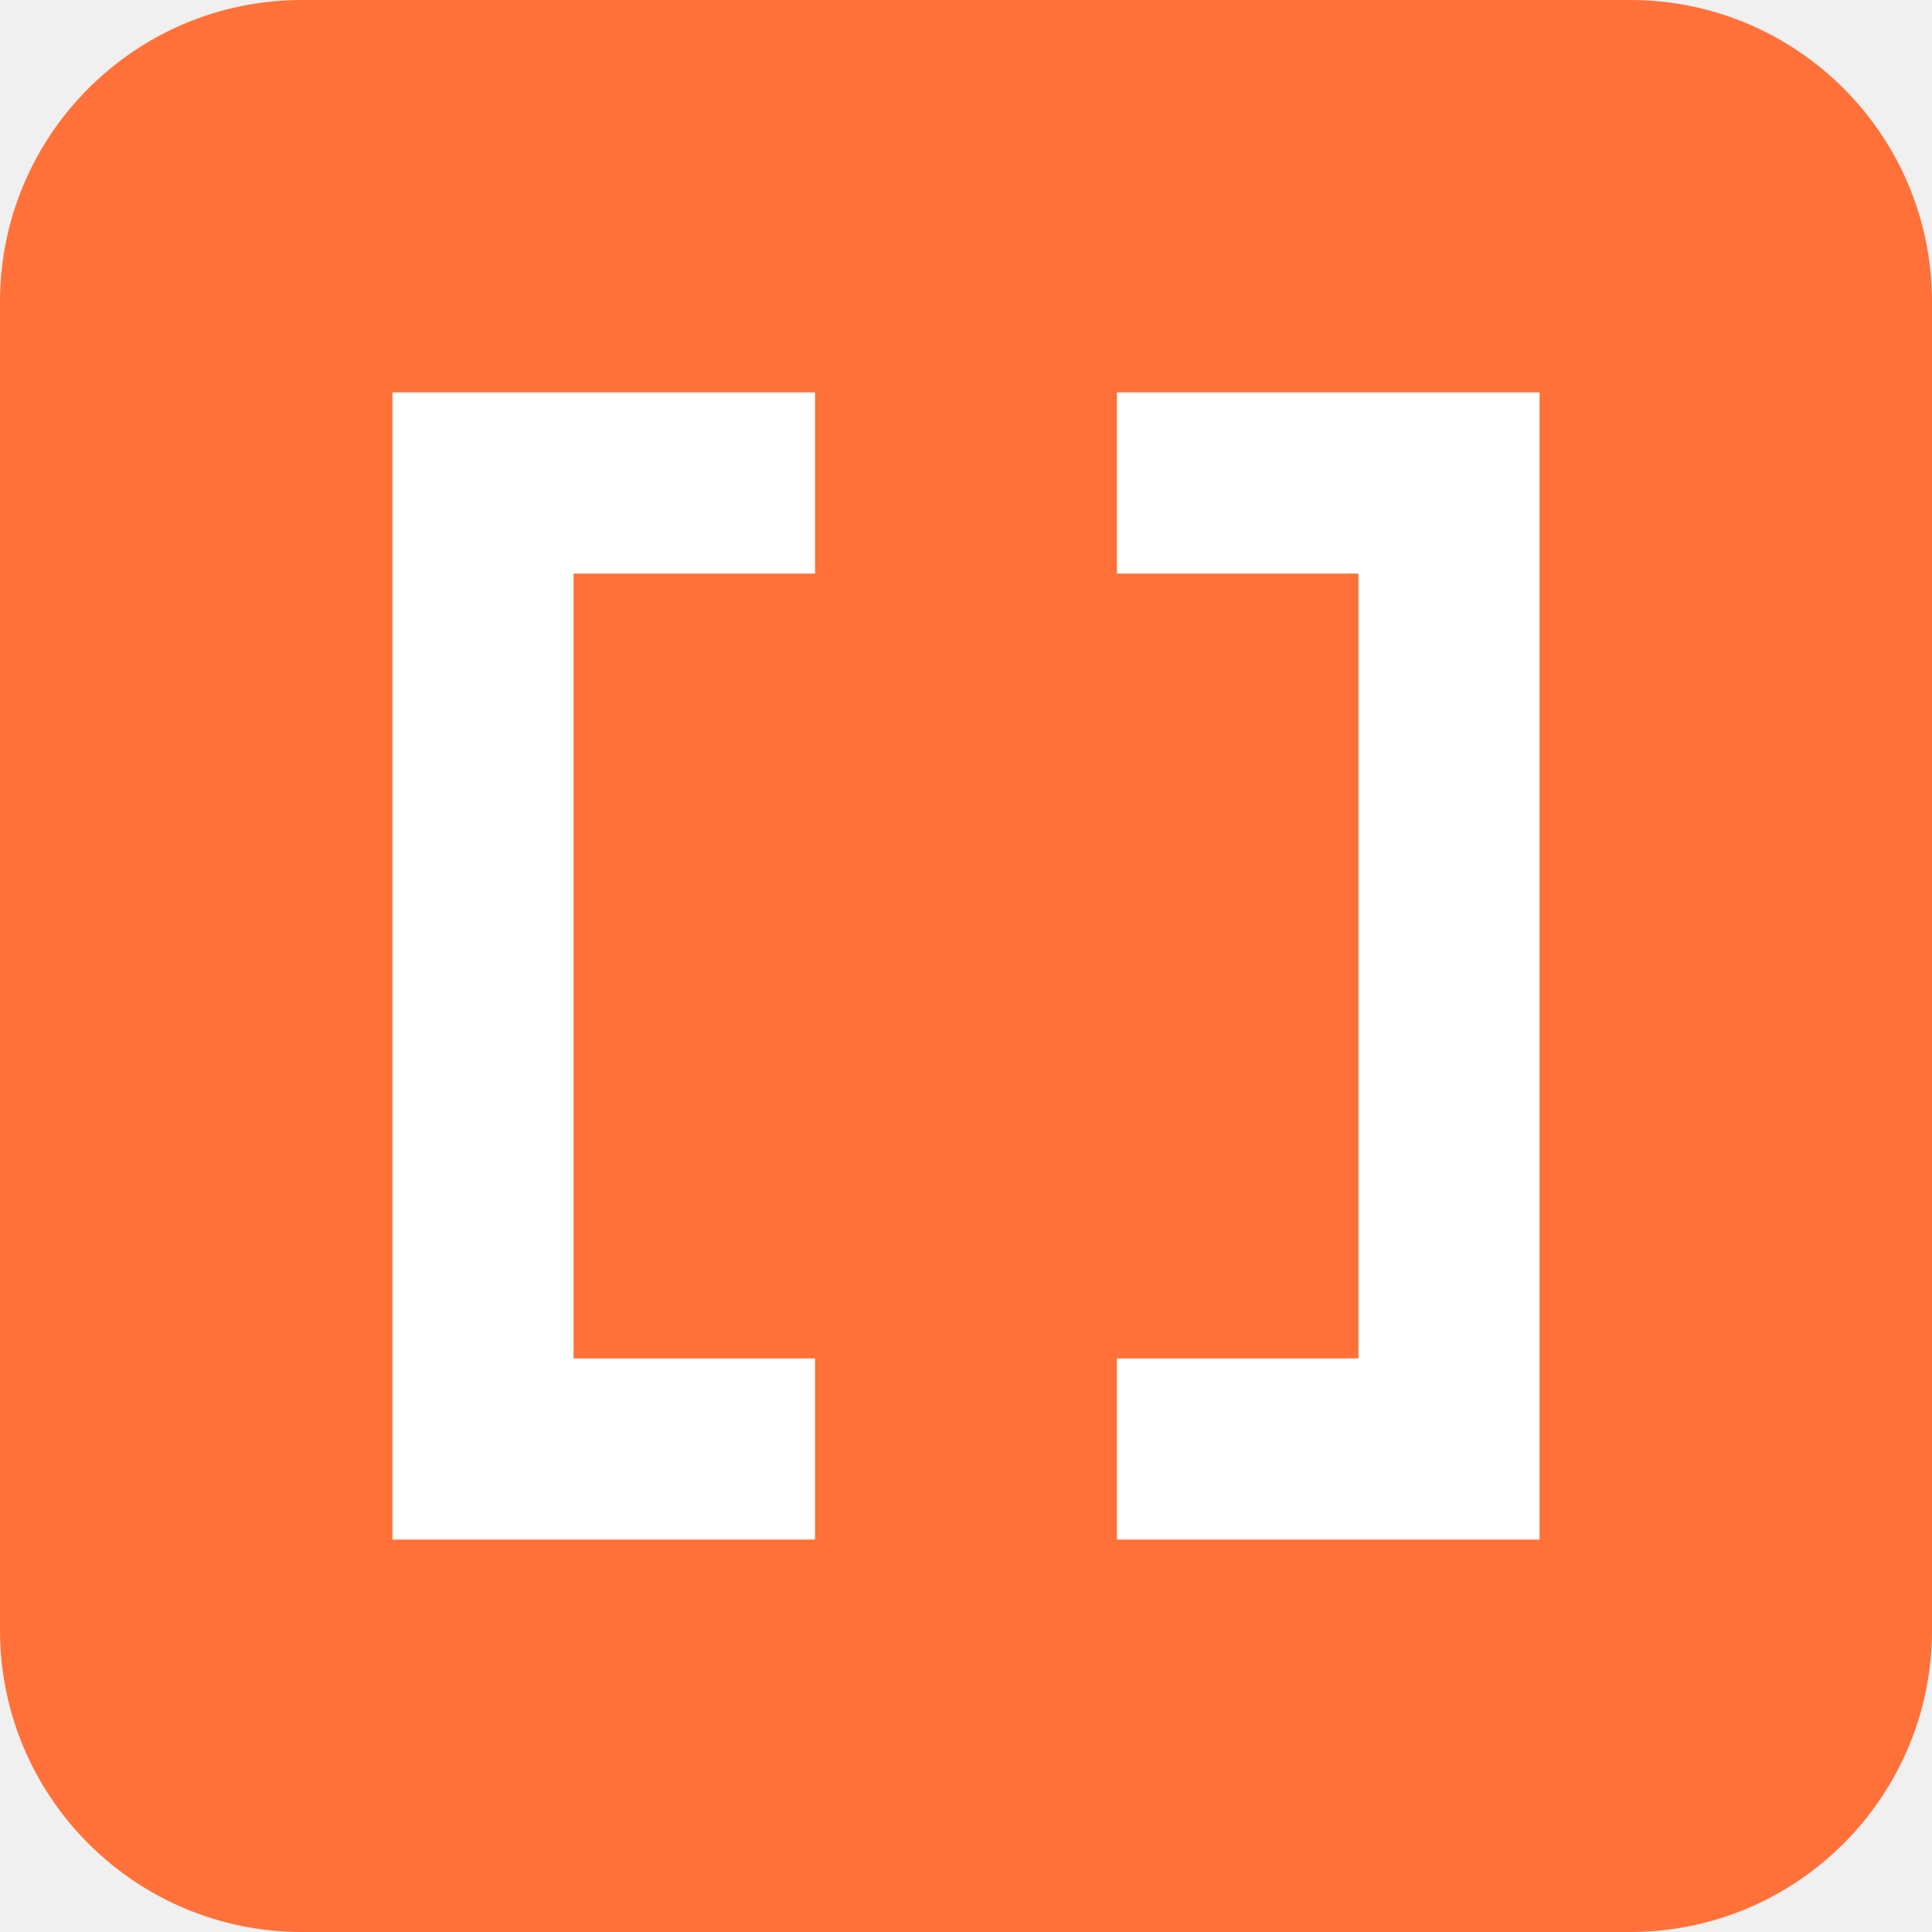
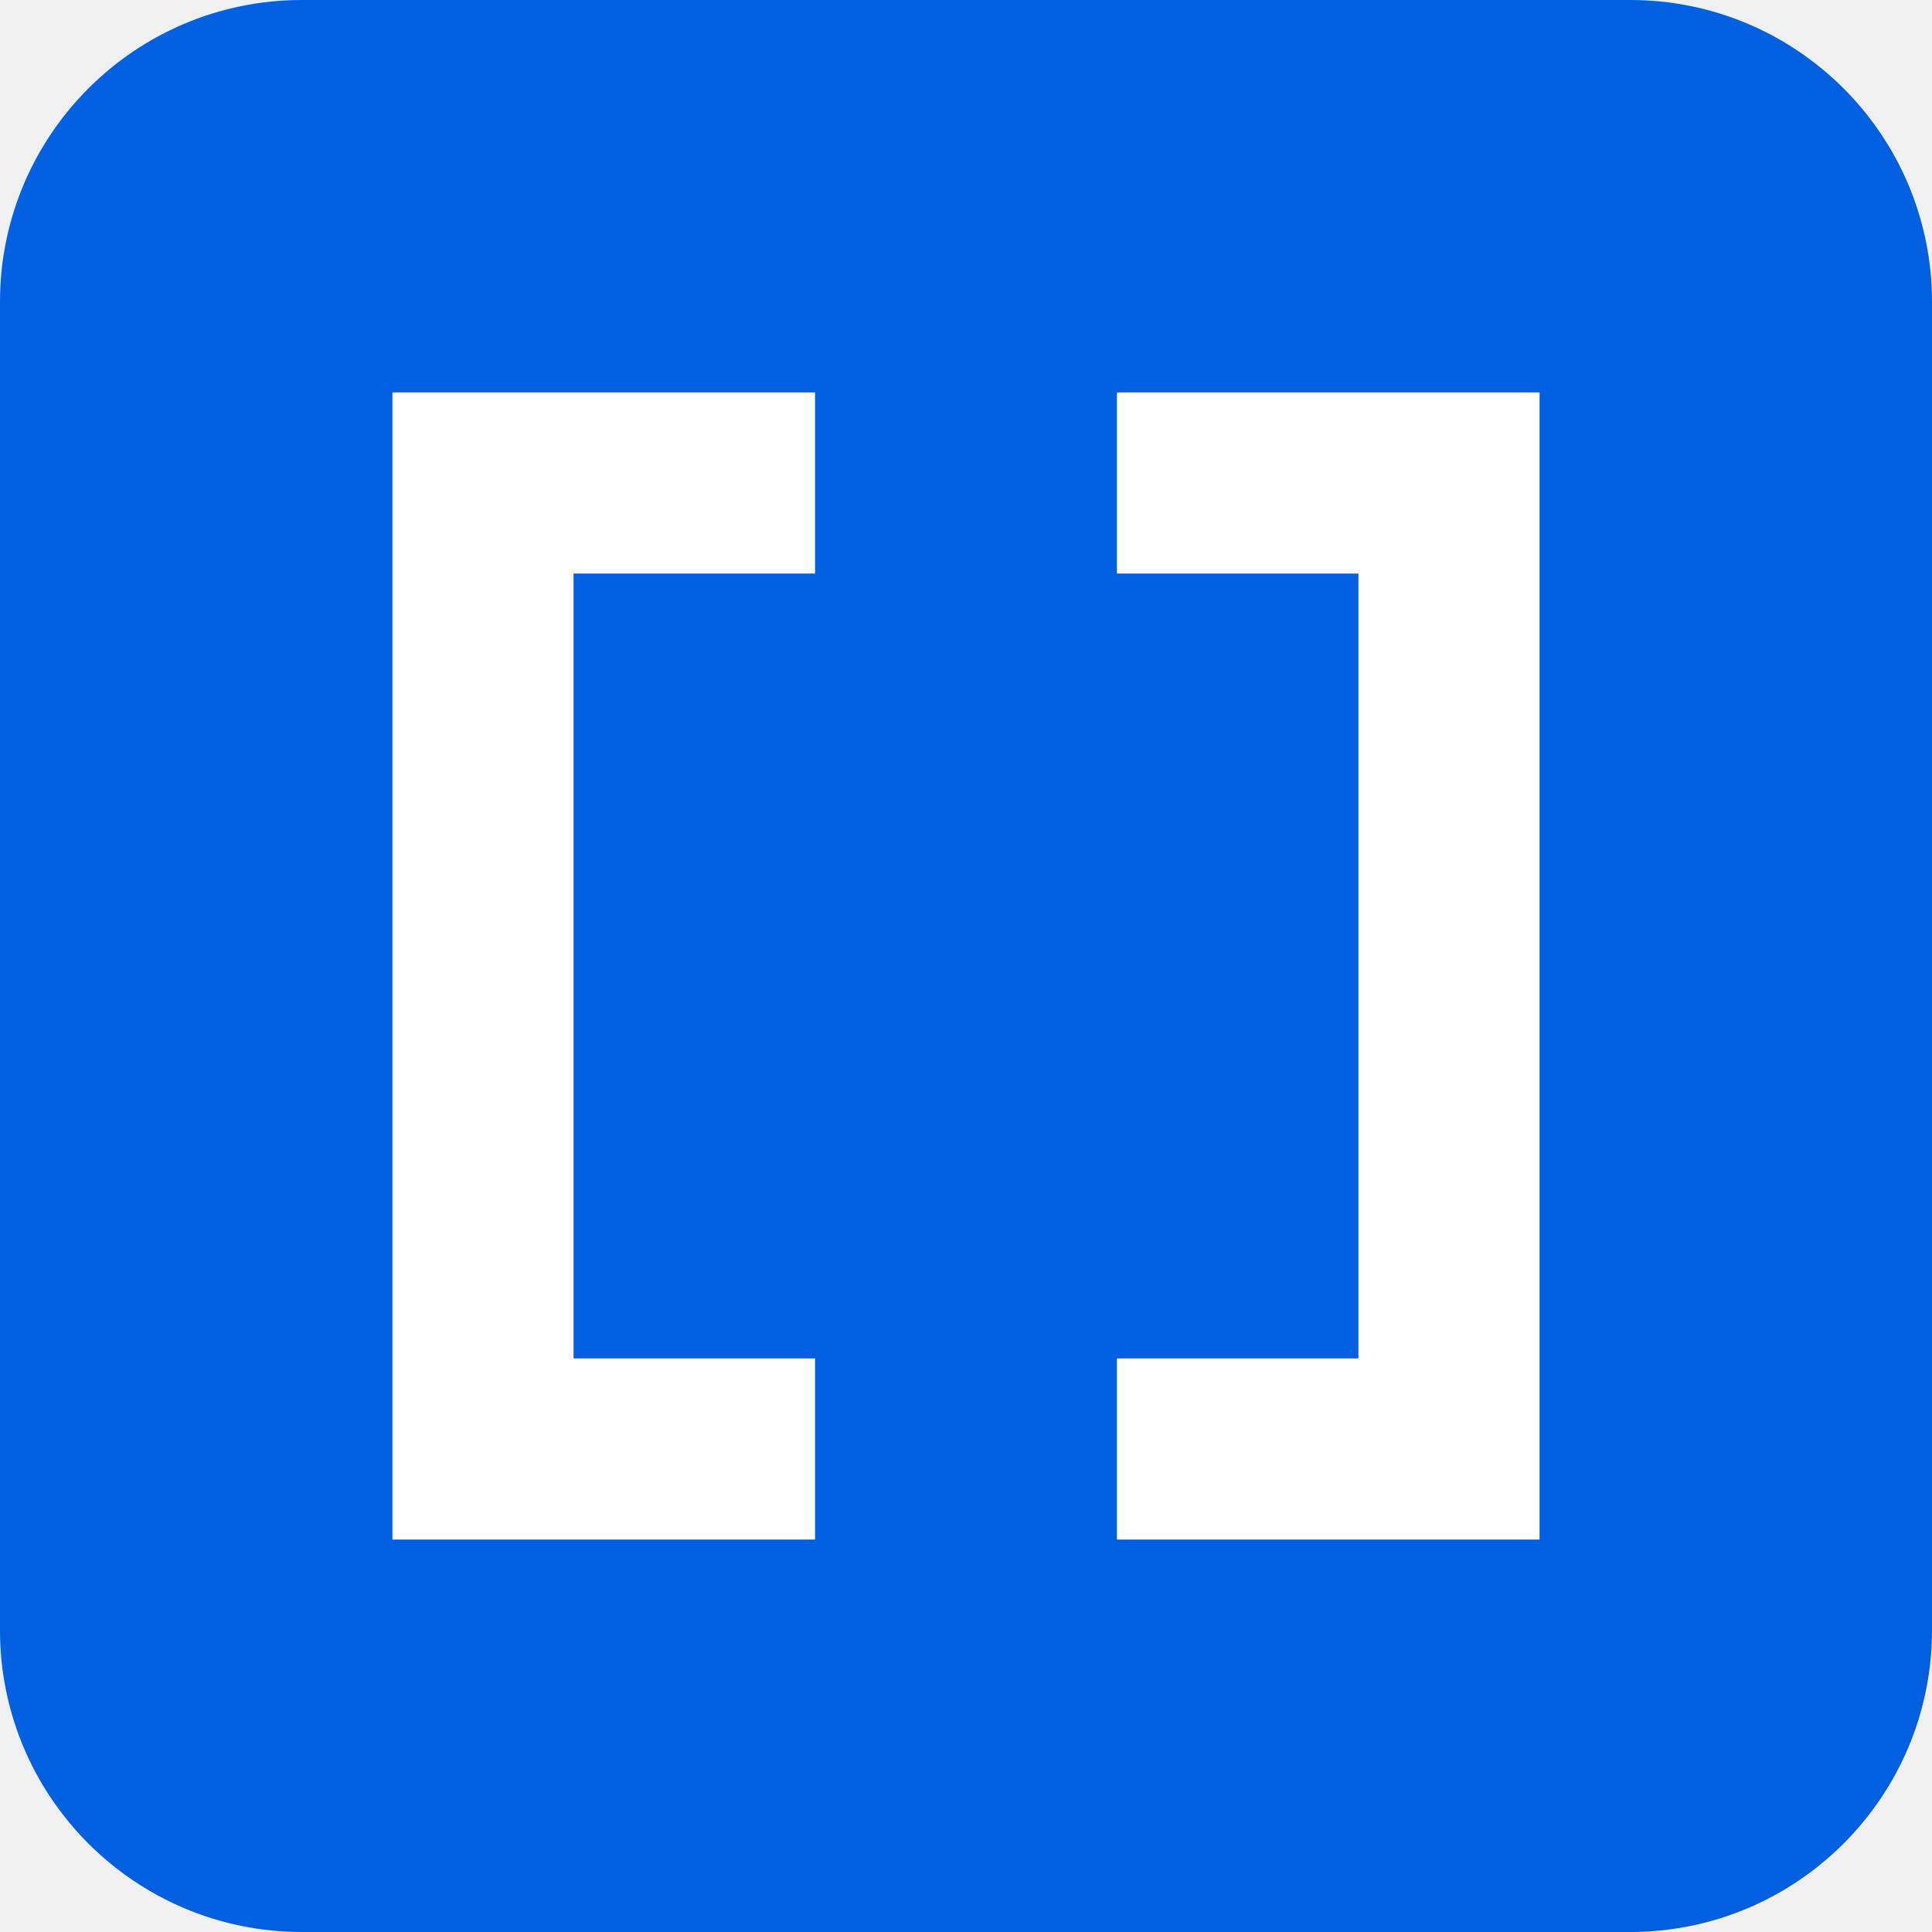
<svg xmlns="http://www.w3.org/2000/svg" width="32" height="32" viewBox="0 0 32 32" fill="none">
-   <rect width="32" height="32" rx="5" fill="#FF7139" />
+   <rect width="32" height="32" rx="5" fill="#0060DF" />
  <path d="M12 8H8V24H12" stroke="white" stroke-width="3" stroke-linecap="square" />
  <path d="M20 8H24V24H20" stroke="white" stroke-width="3" stroke-linecap="square" />
</svg>
